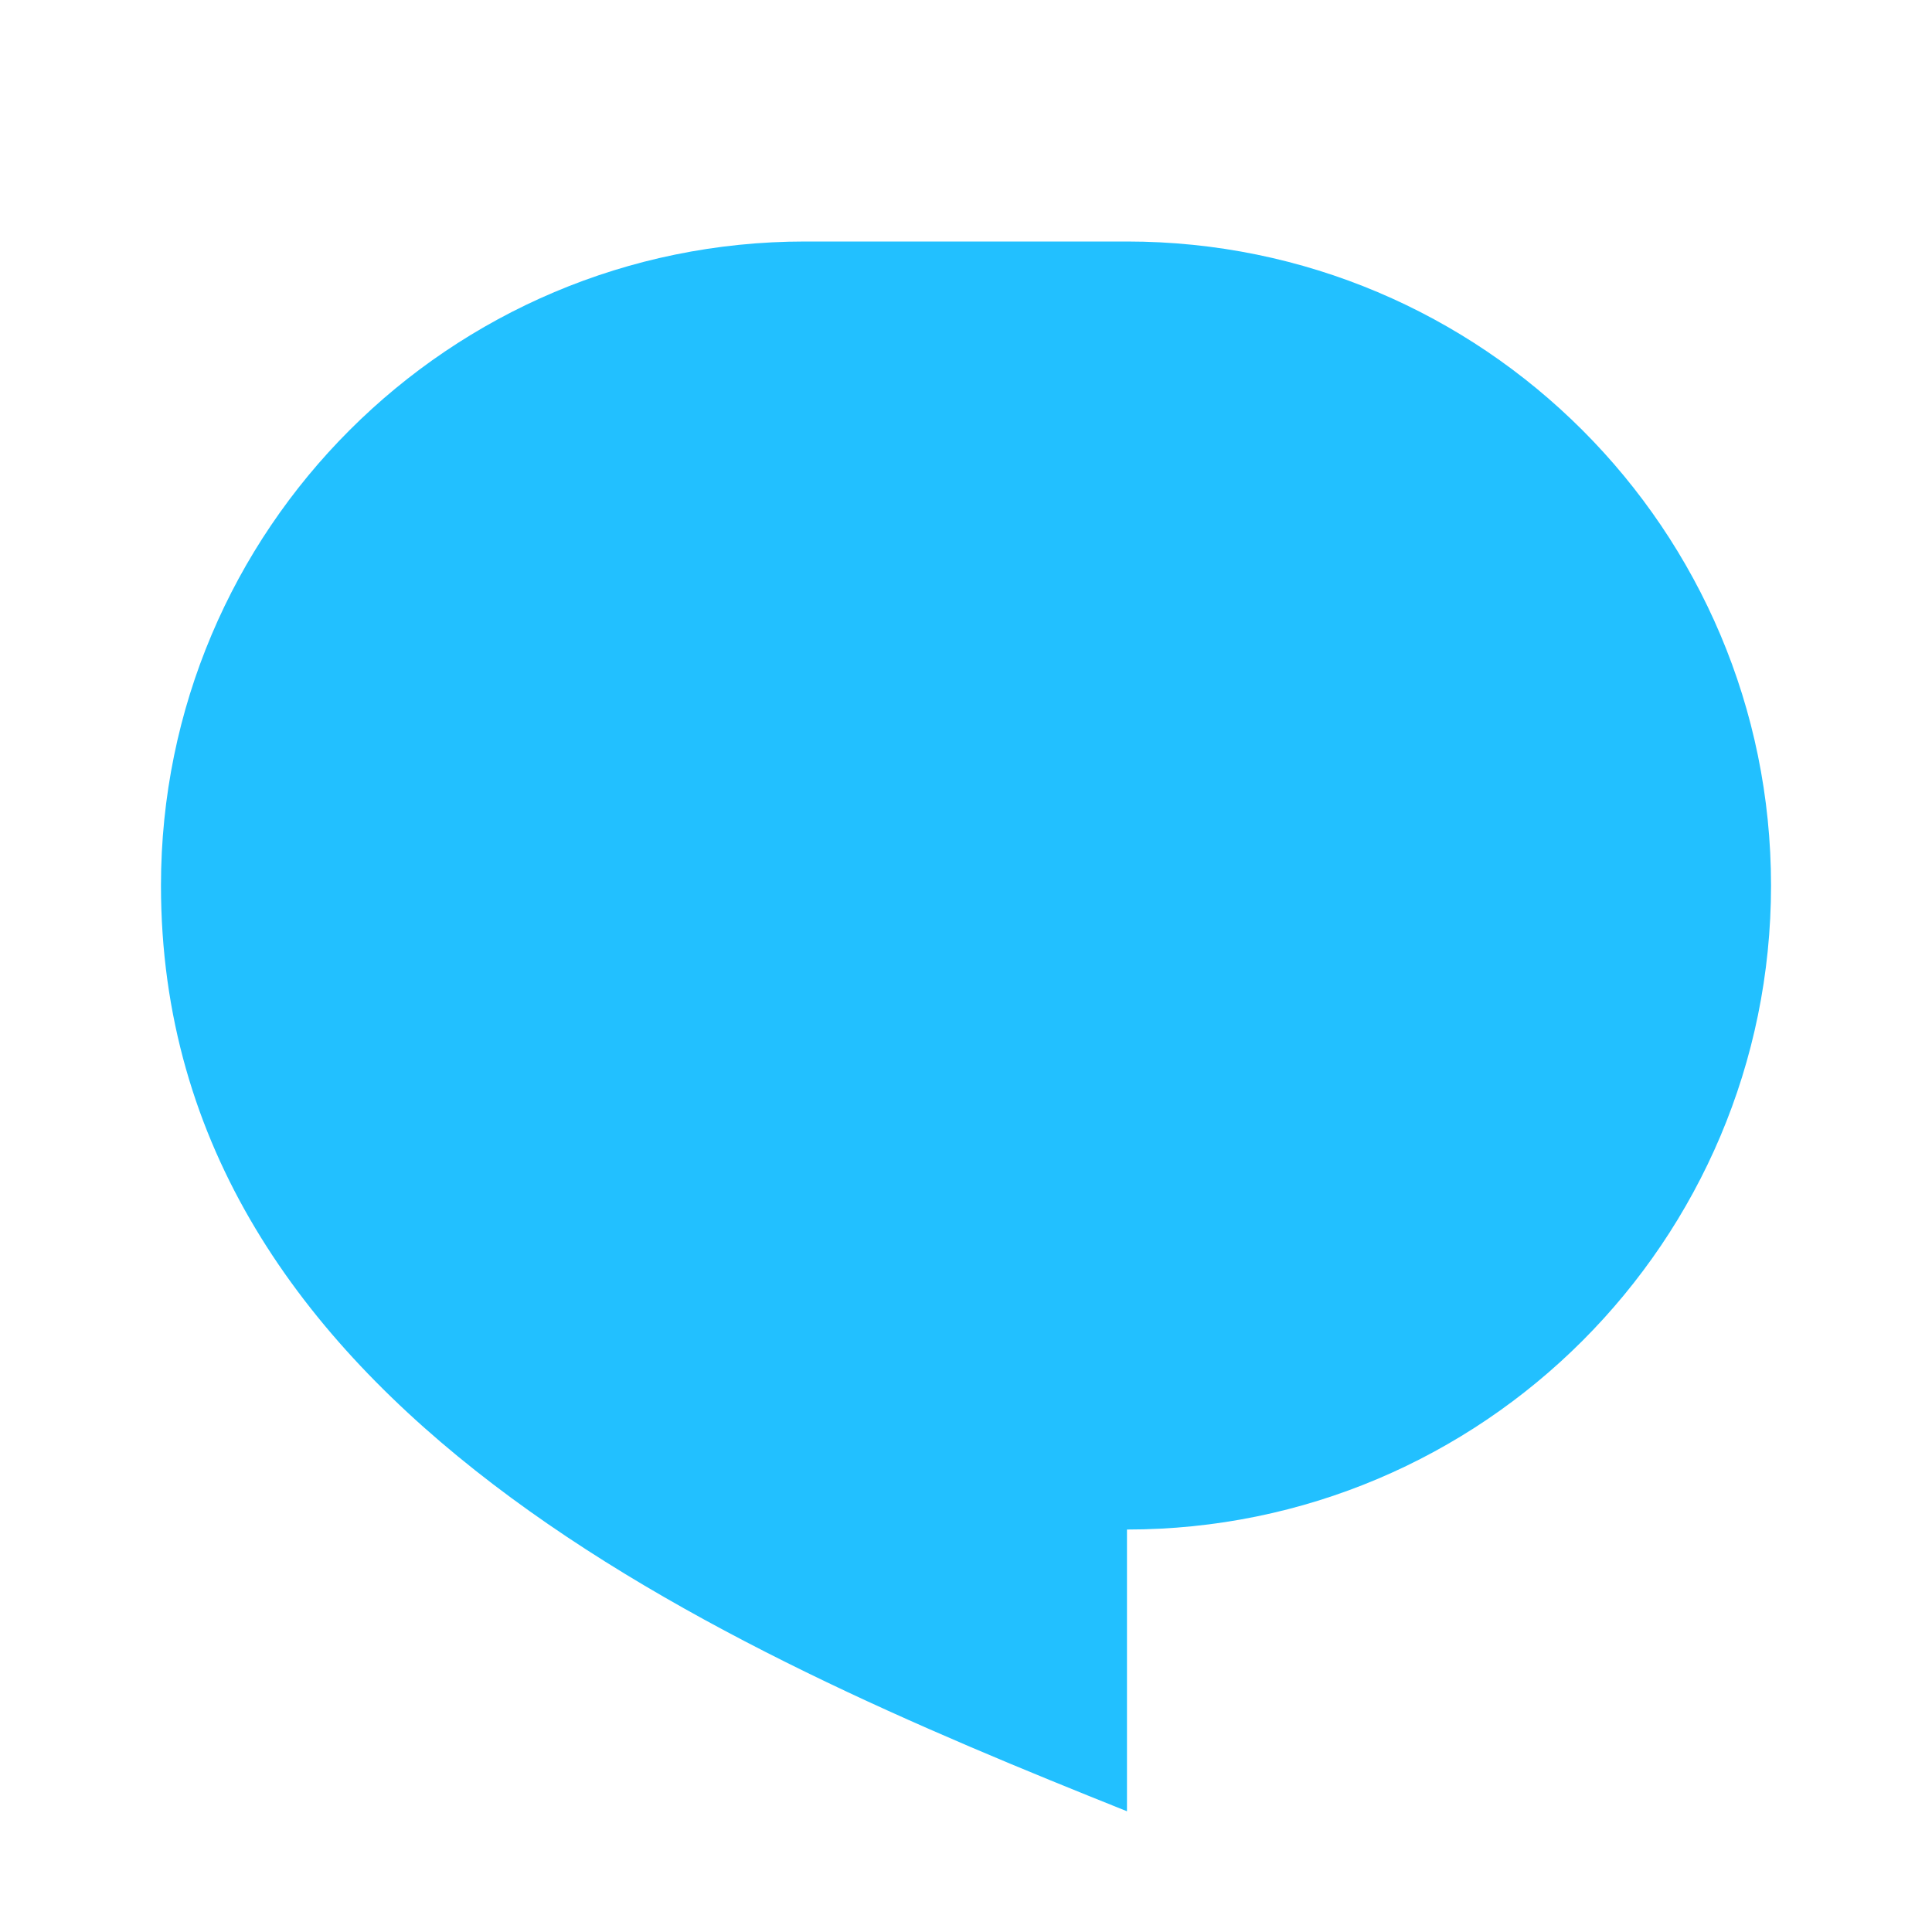
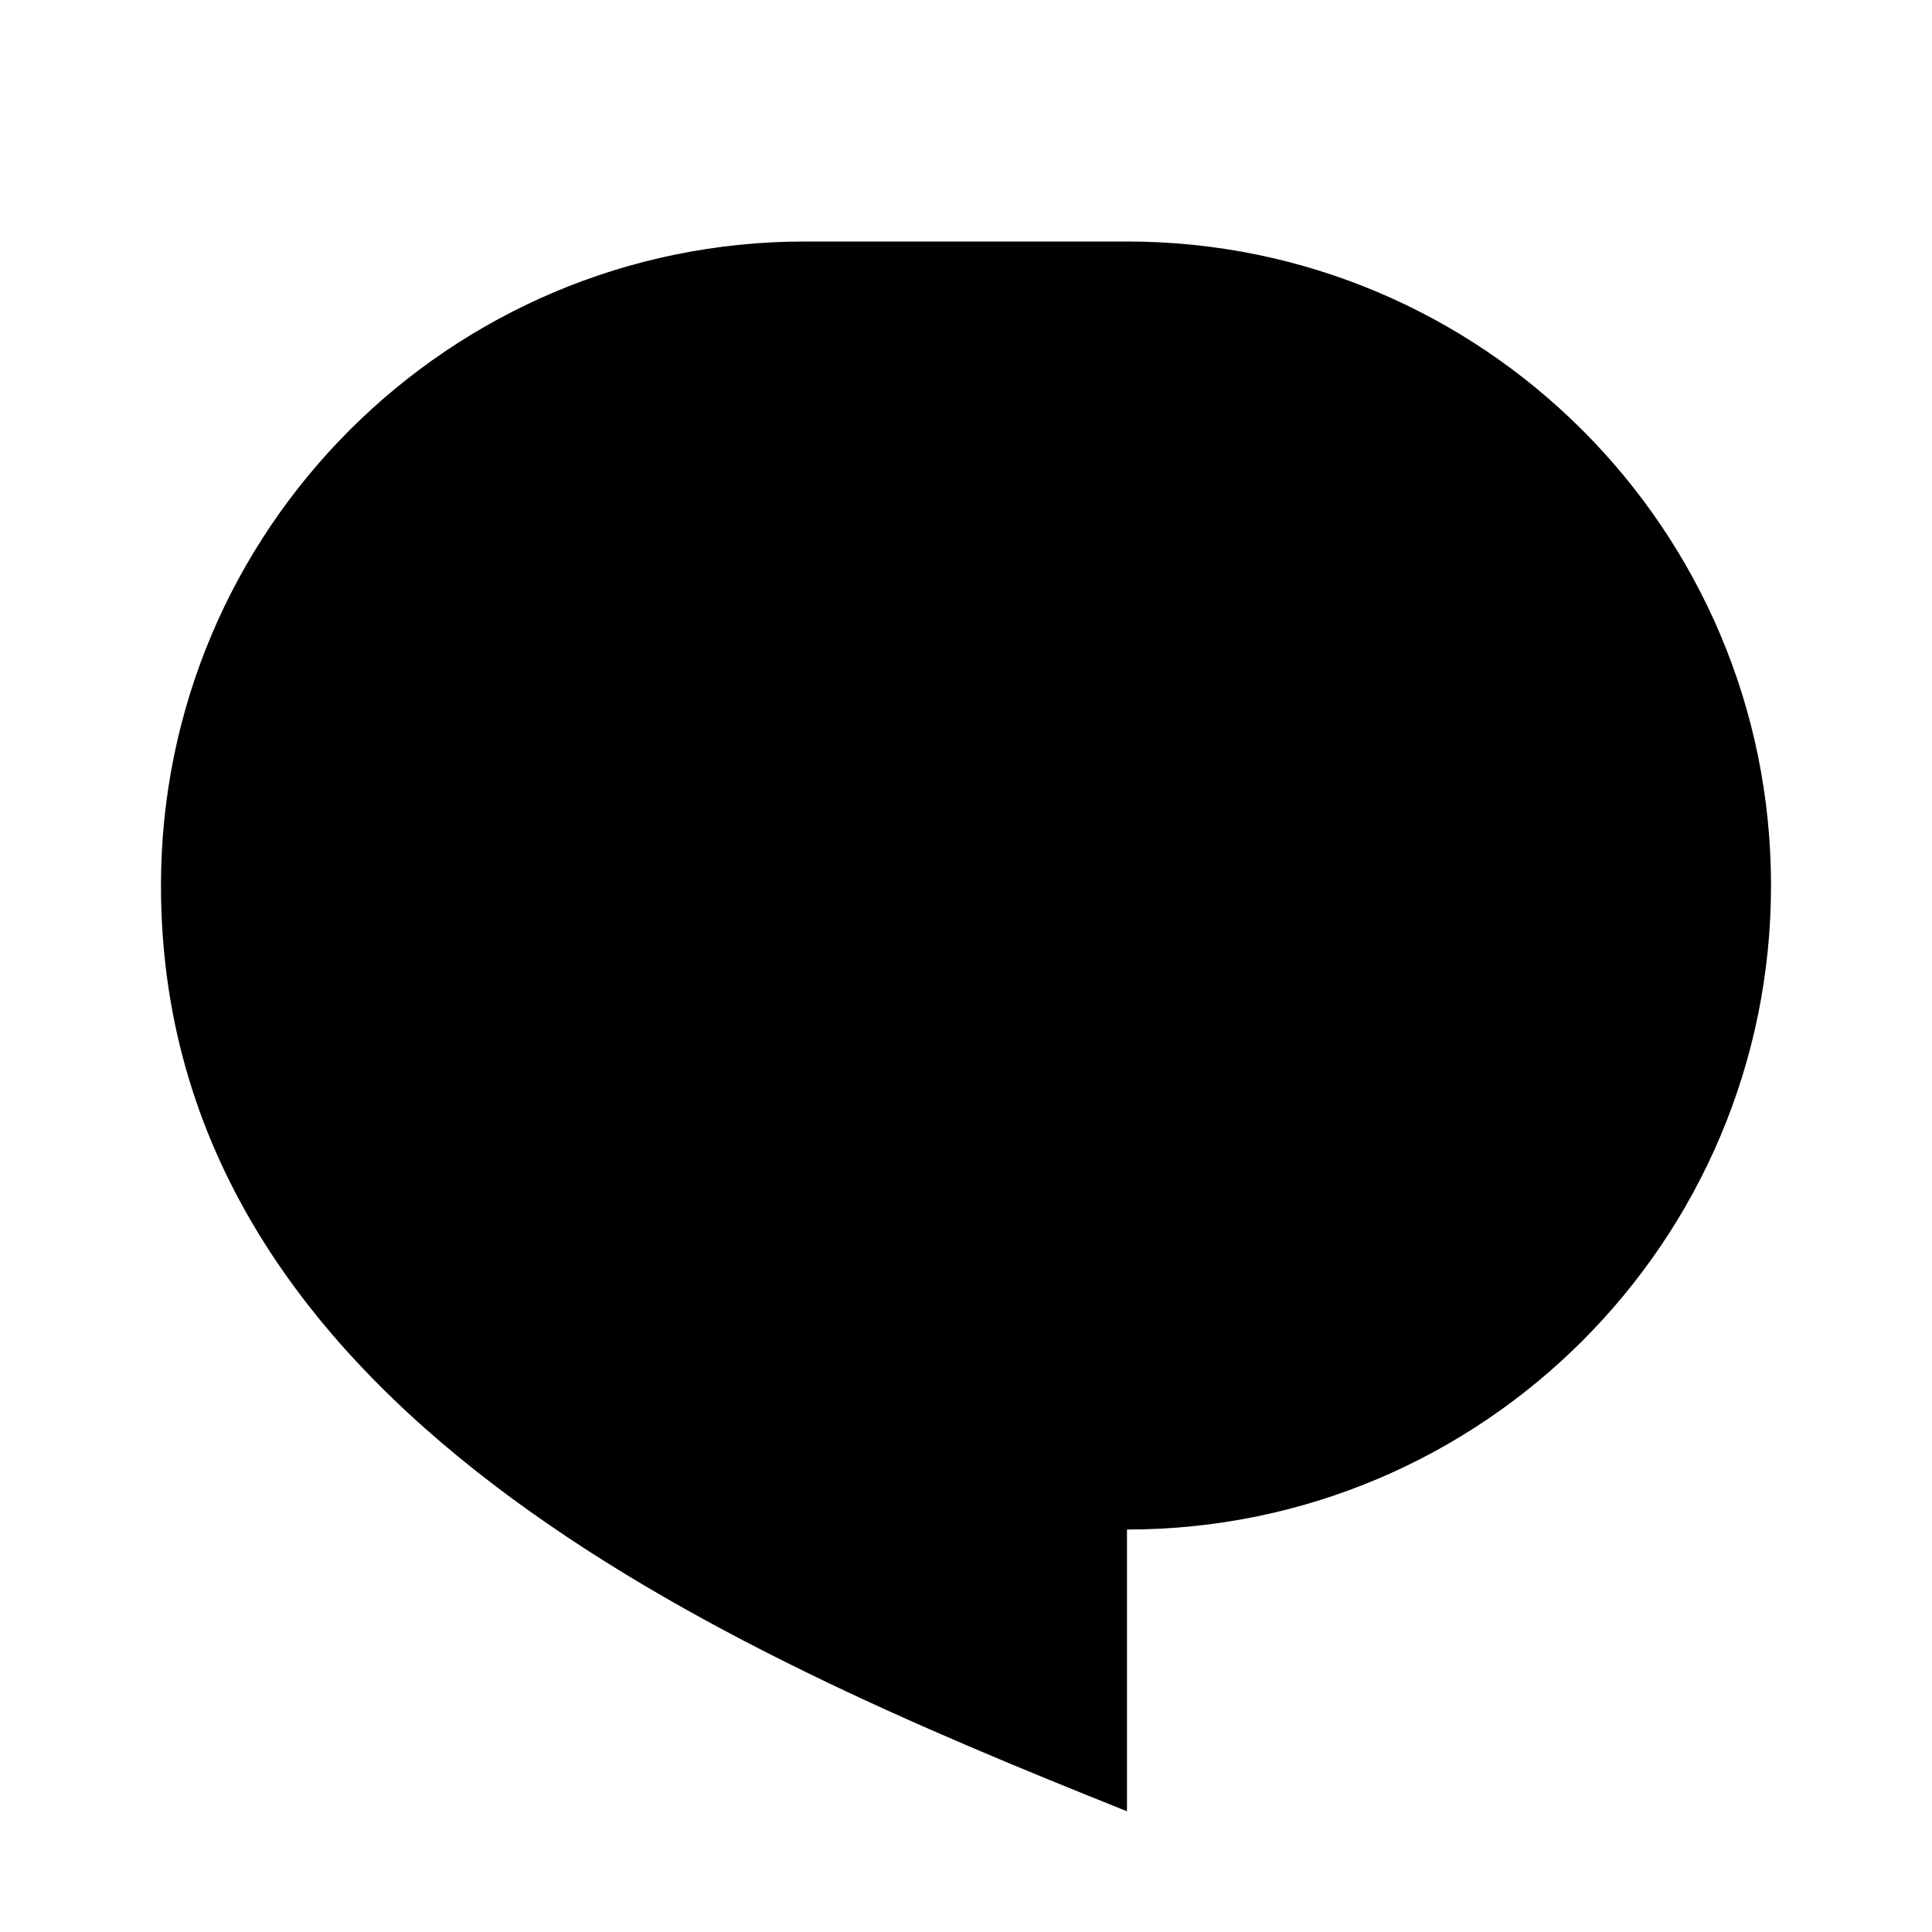
<svg xmlns="http://www.w3.org/2000/svg" width="22" height="22" viewBox="0 0 22 22" fill="none">
-   <path d="M9.167 2.75H12.833C16.883 2.75 20.167 6.033 20.167 10.083C20.167 14.133 16.883 17.417 12.833 17.417V20.625C8.25 18.792 1.833 16.042 1.833 10.083C1.833 6.033 5.117 2.75 9.167 2.75Z" fill="#22C0FF" />
+   <path d="M9.167 2.75H12.833C16.883 2.75 20.167 6.033 20.167 10.083C20.167 14.133 16.883 17.417 12.833 17.417V20.625C8.25 18.792 1.833 16.042 1.833 10.083C1.833 6.033 5.117 2.75 9.167 2.75Z" fill="currentColor" />
</svg>
